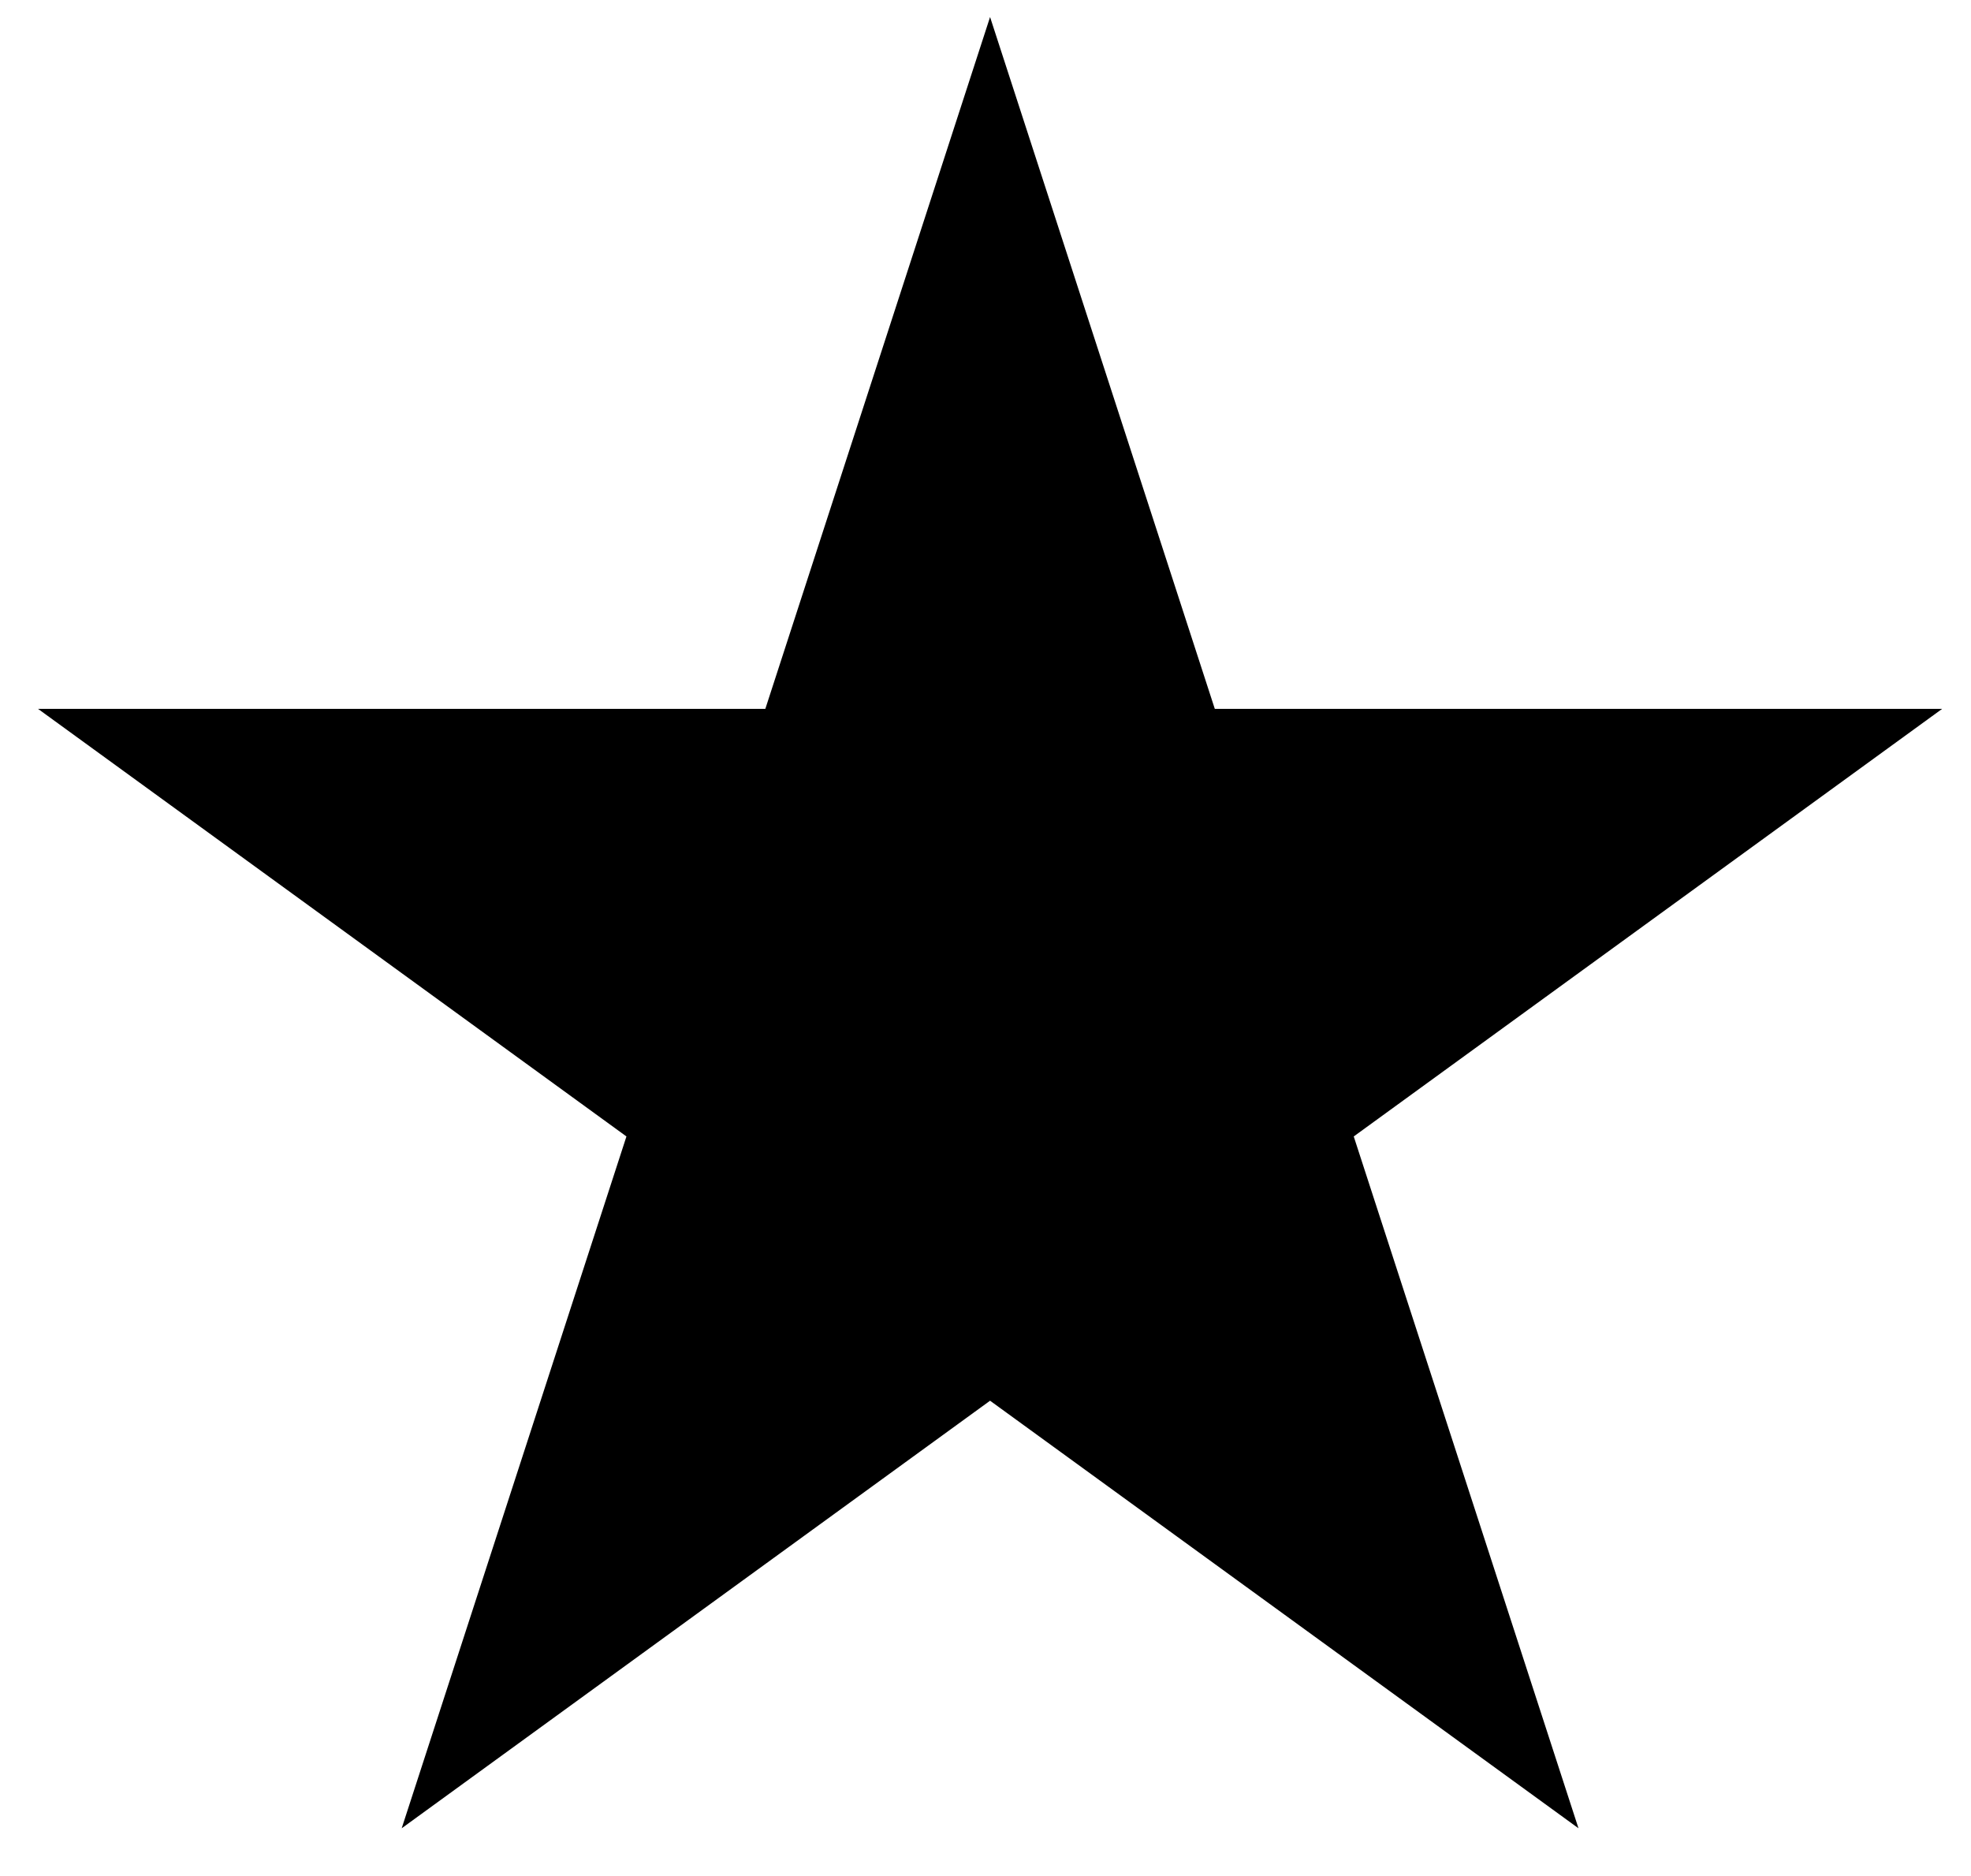
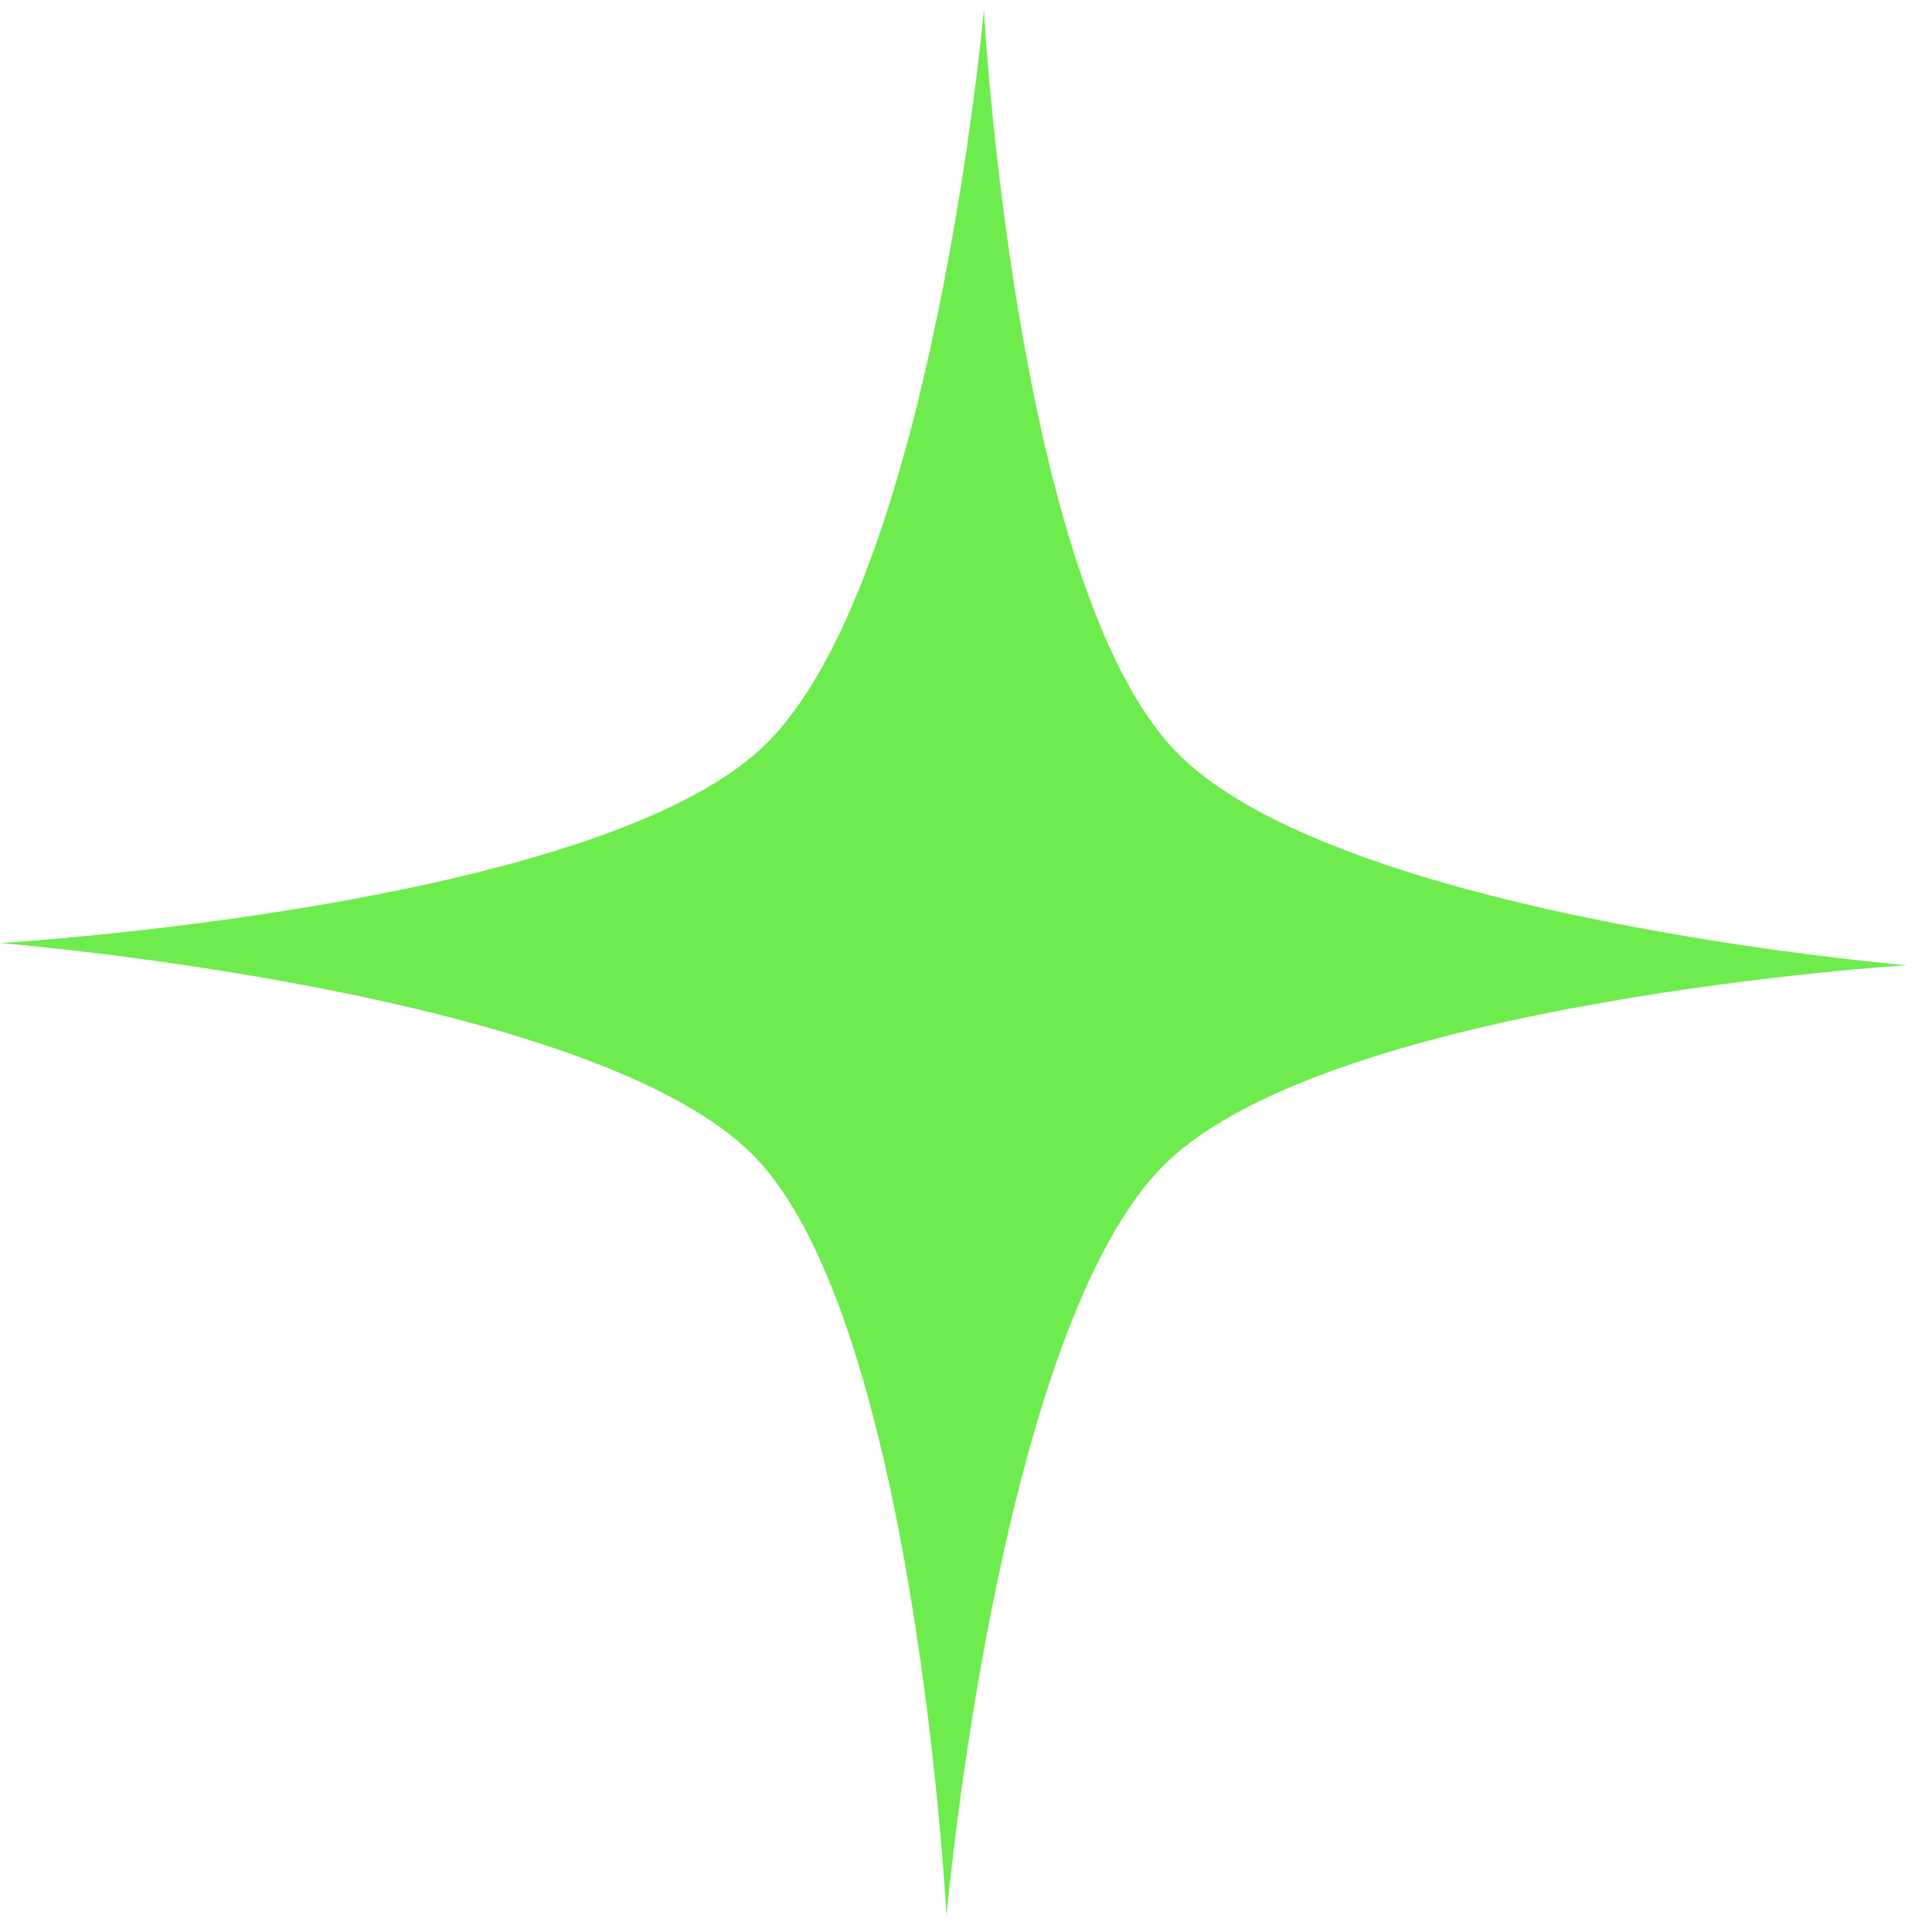
- <svg xmlns="http://www.w3.org/2000/svg" width="41" height="39" viewBox="0 0 41 39" fill="none">
-   <path d="M20.595 0.354L25.27 14.743L40.399 14.743L28.16 23.635L32.835 38.023L20.595 29.131L8.356 38.023L13.031 23.635L0.792 14.743L15.92 14.743L20.595 0.354Z" fill="black" />
+ <svg xmlns="http://www.w3.org/2000/svg" width="37" height="37" viewBox="0 0 37 37" fill="none">
+   <path d="M0 18.061s11.422-.677 14.637-3.782C17.853 11.174 18.843.185 18.843.185s.595 11.01 3.67 14.2c3.075 3.191 14.006 4.1 14.006 4.1s-10.966.678-14.182 3.783c-3.216 3.105-4.21 14.432-4.21 14.432s-.59-11.348-3.666-14.539C11.386 18.971 0 18.061 0 18.061z" fill="#6eec4e" />
</svg>
